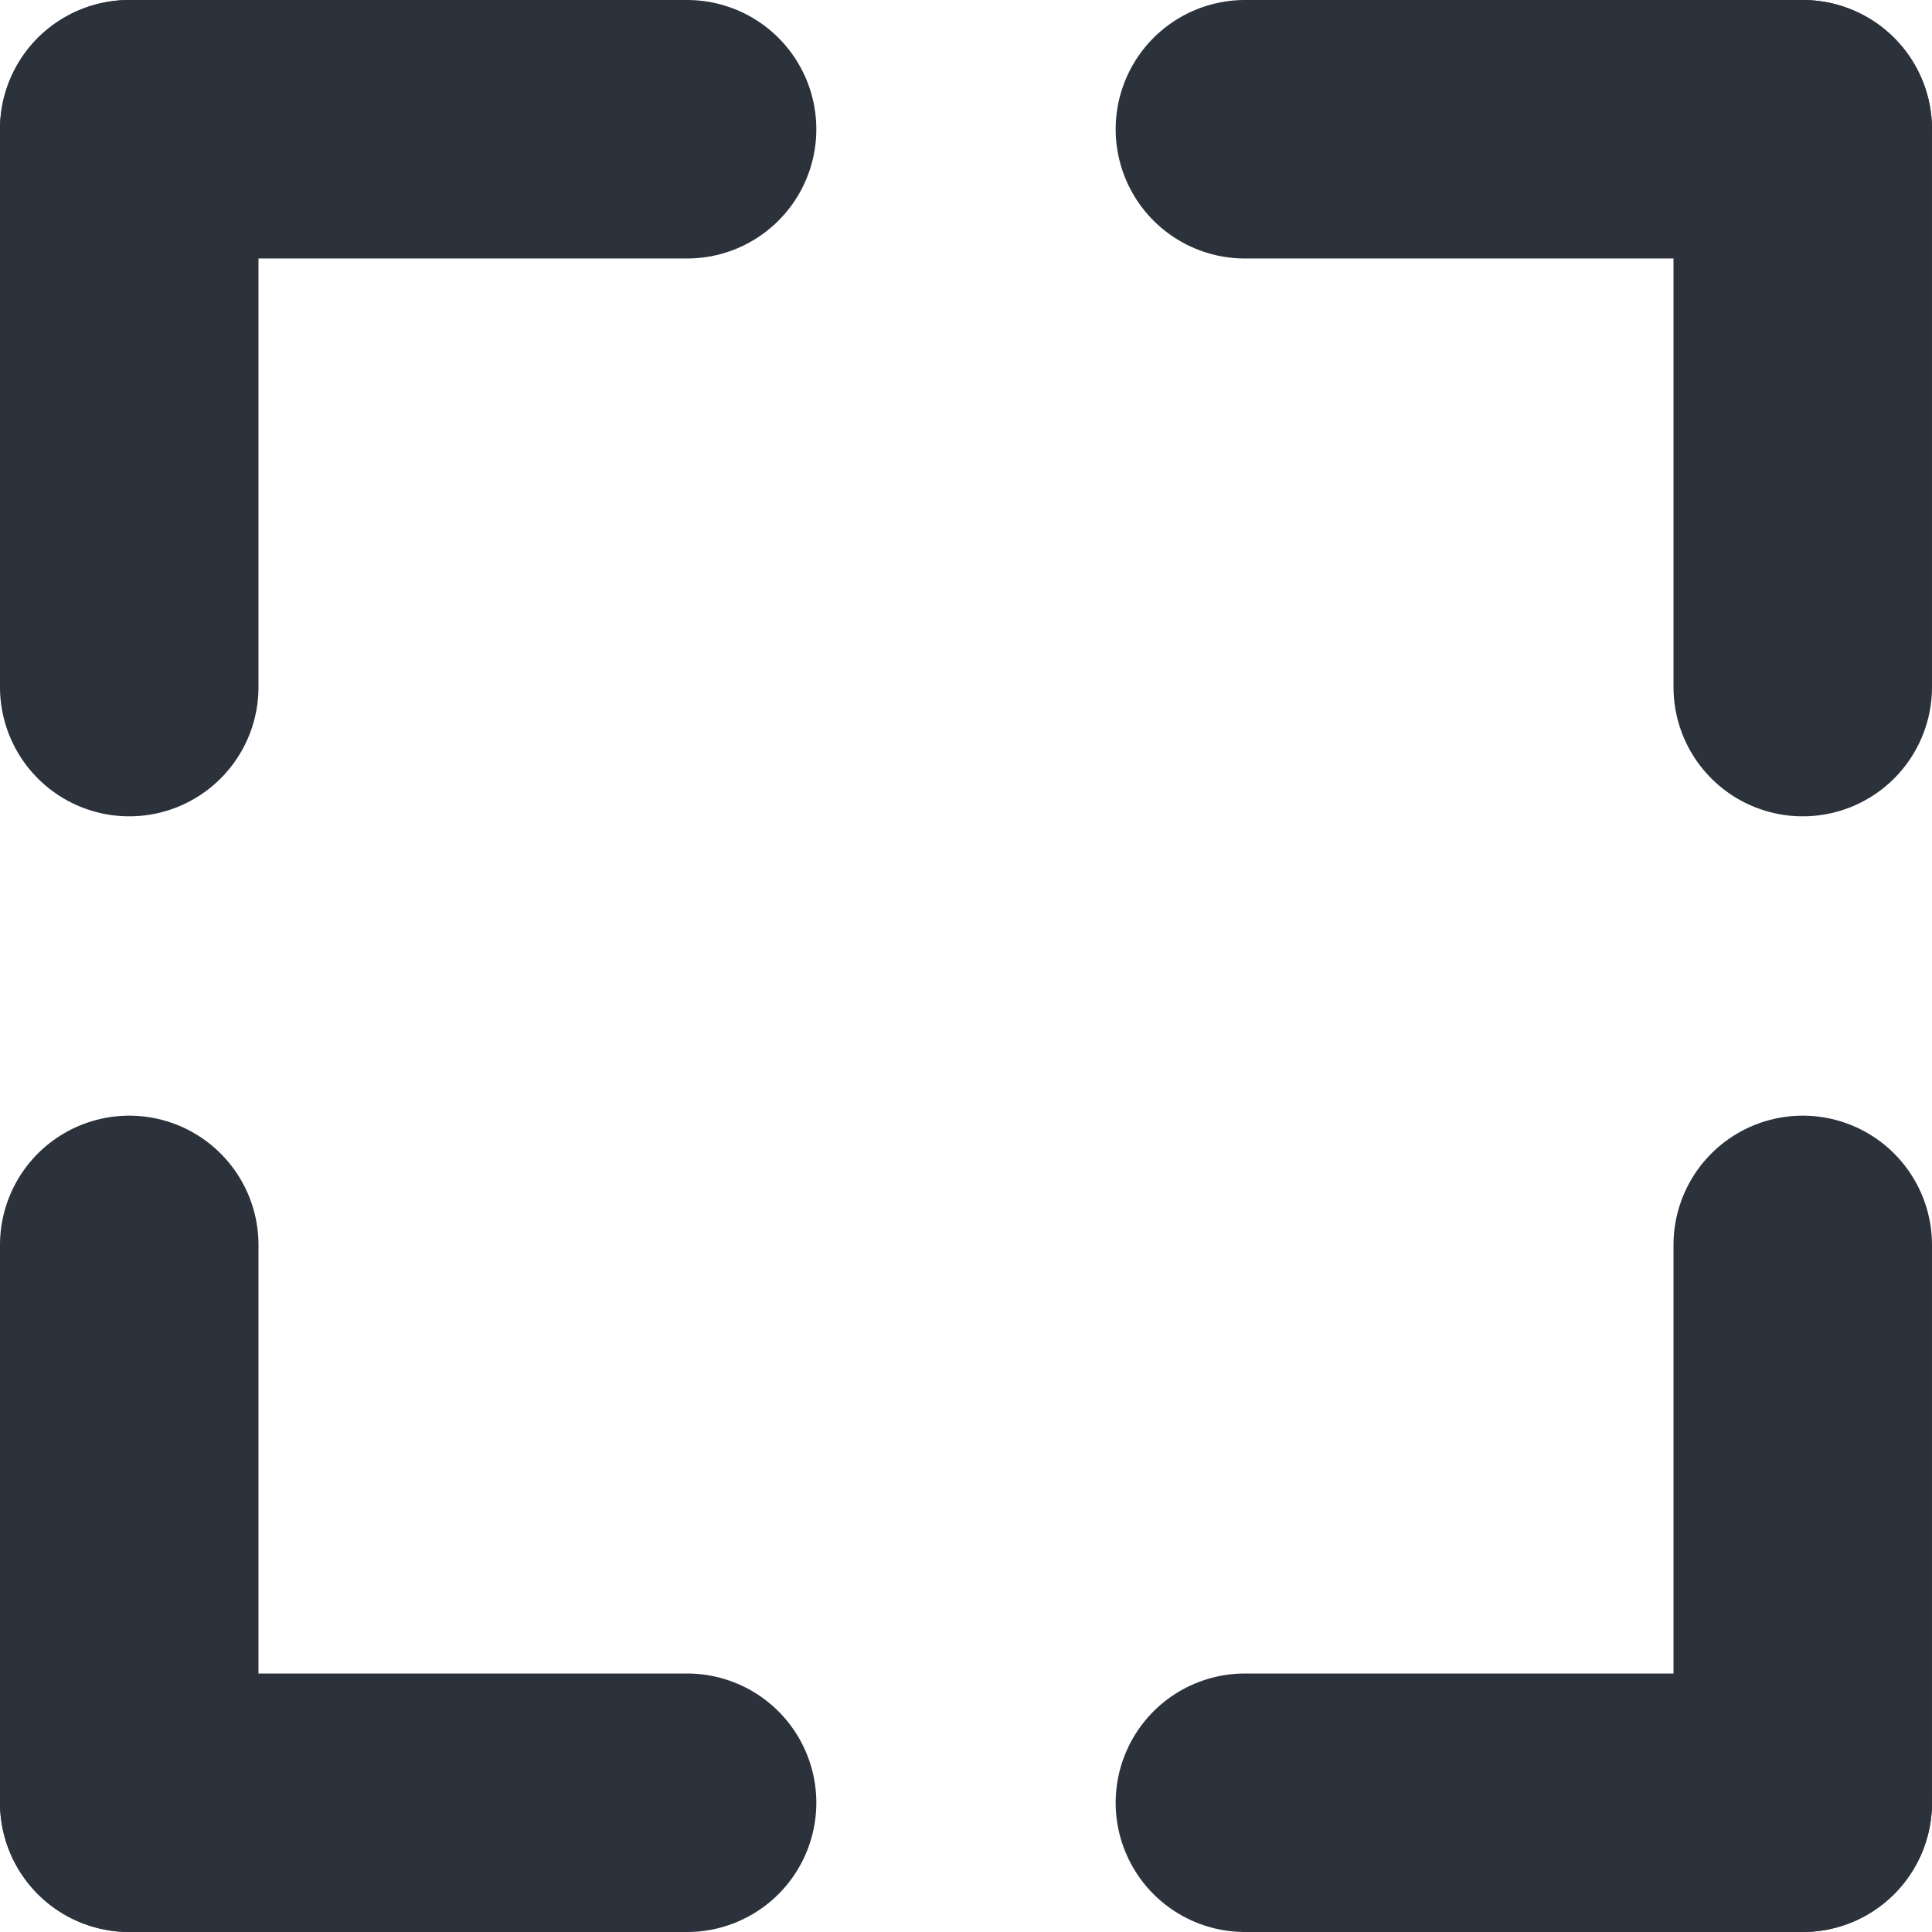
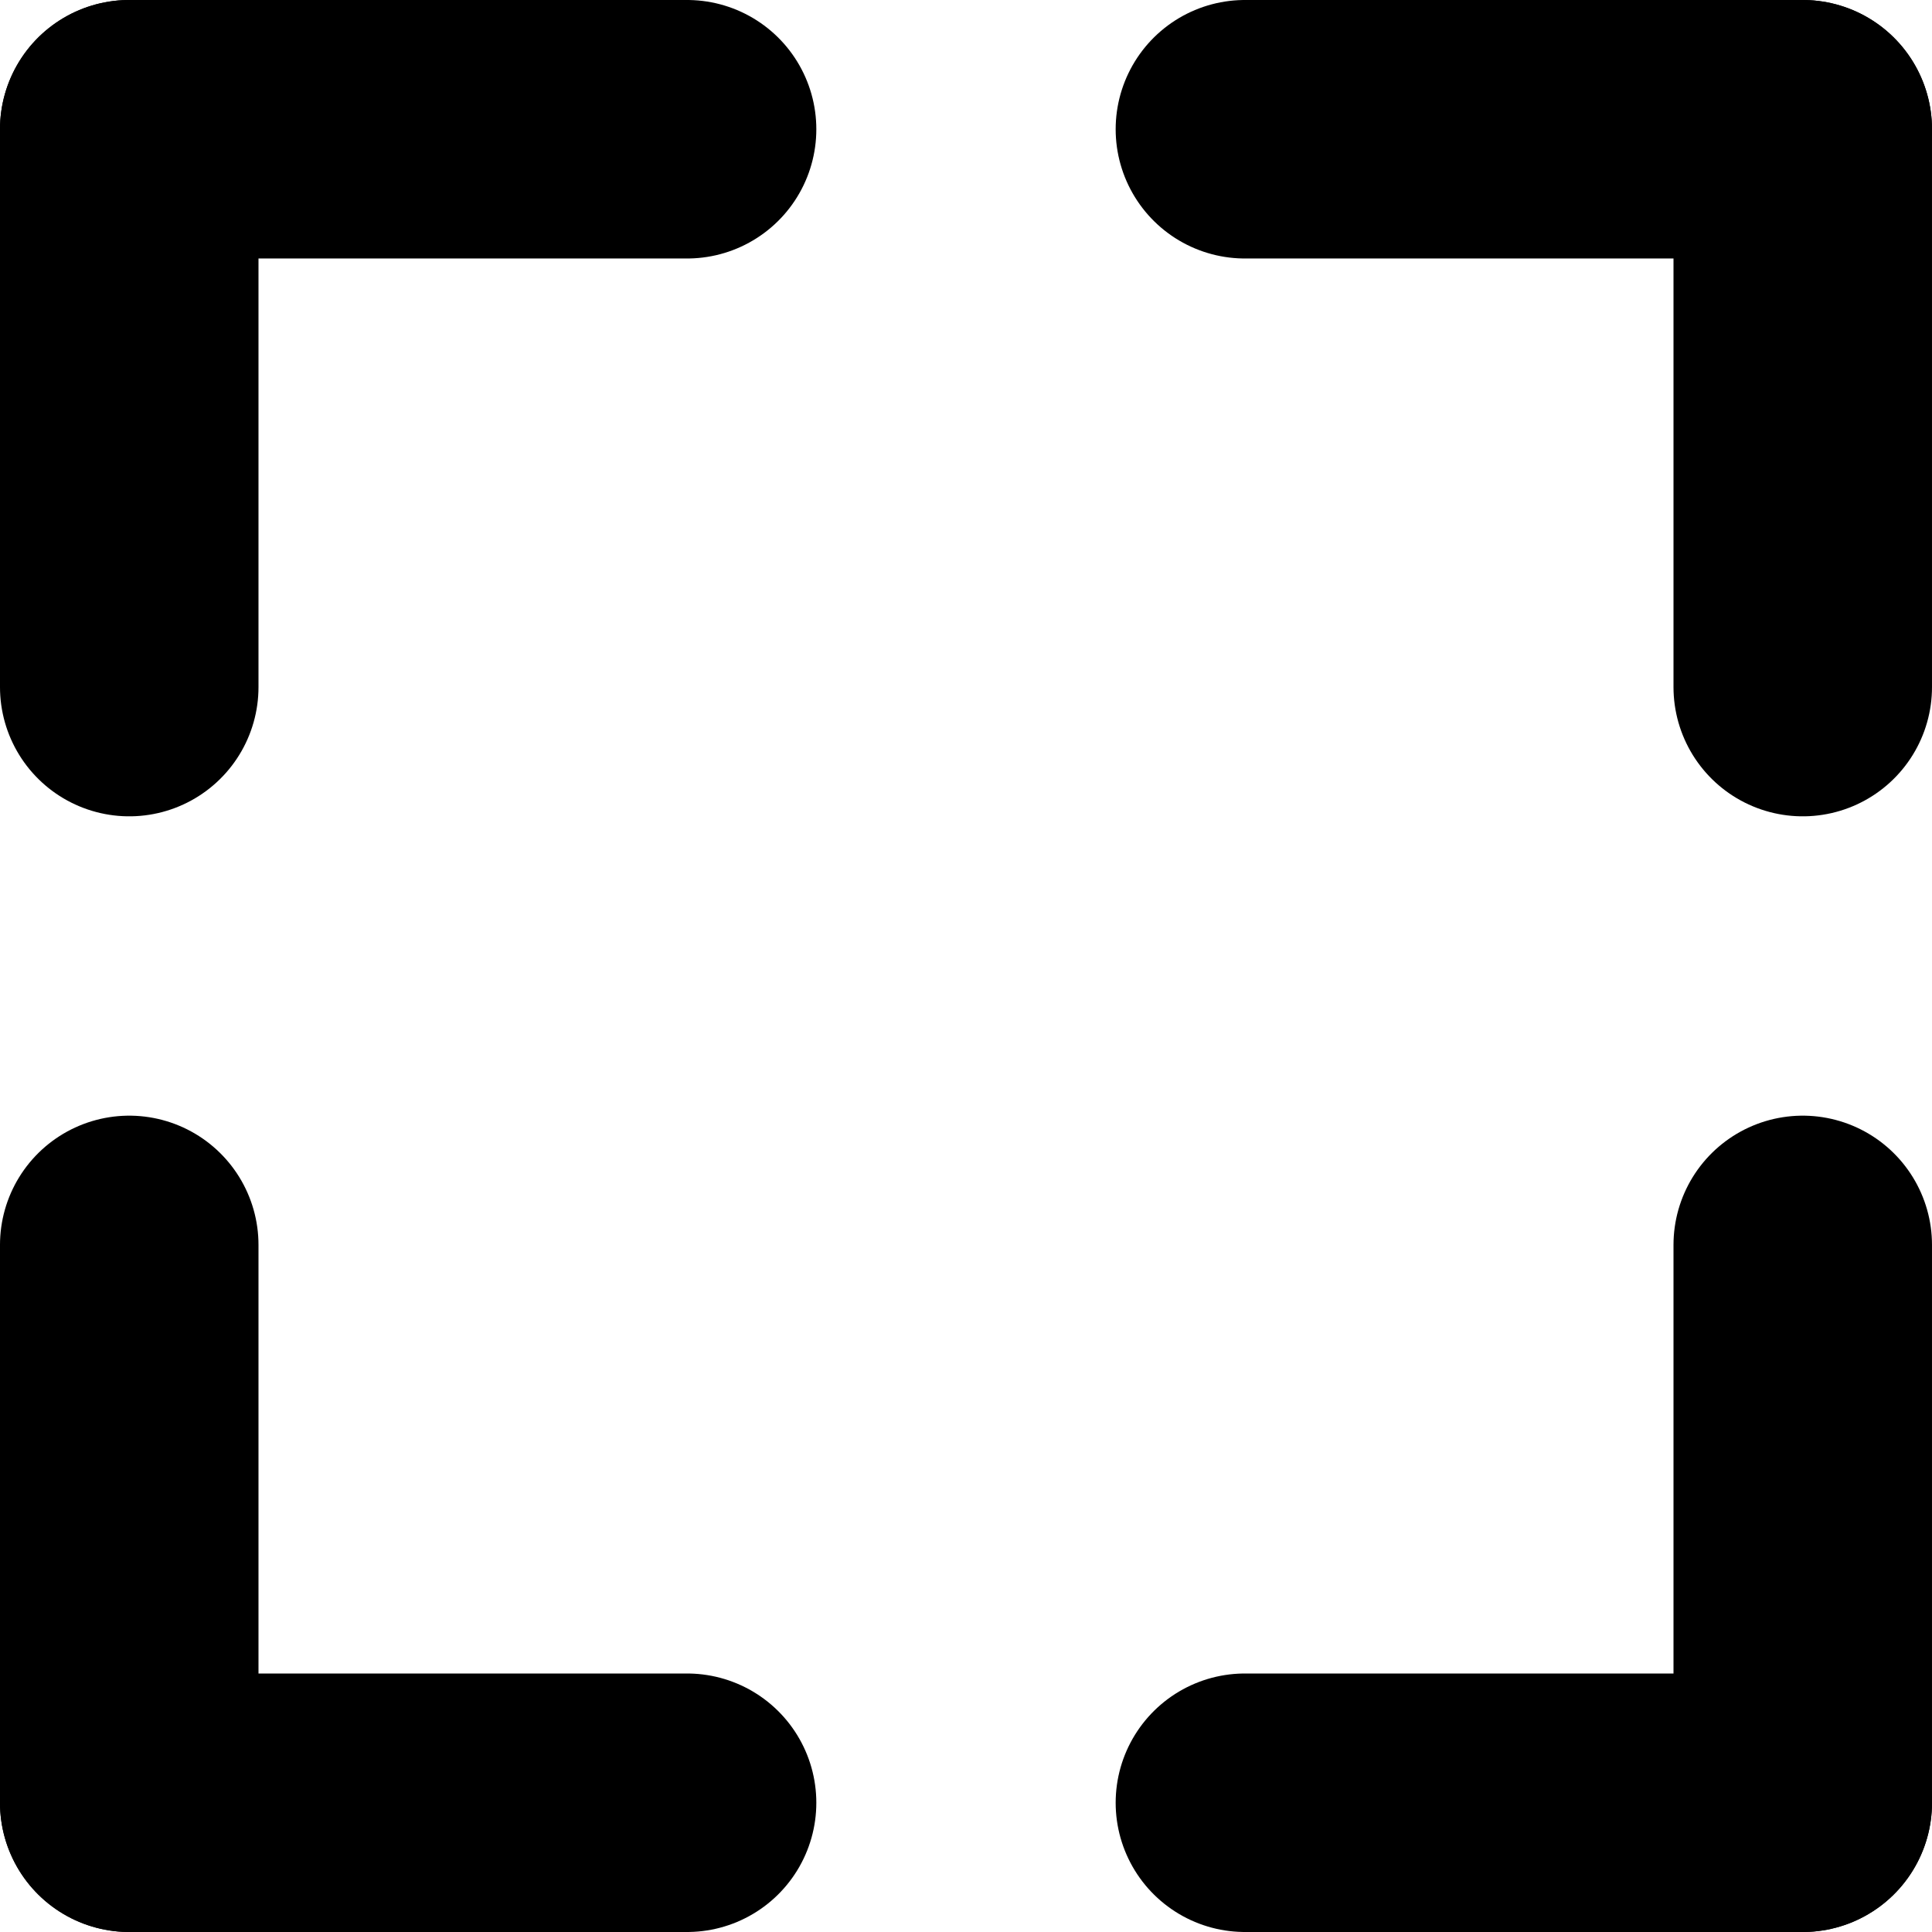
<svg xmlns="http://www.w3.org/2000/svg" version="1.1" width="67.266" height="67.266" viewBox="0,0,67.266,67.266">
  <g transform="translate(-206.3672,-146.3672)">
-     <g fill="none" stroke="#2b323b" stroke-linecap="round" stroke-miterlimit="10">
+     <g fill="none" stroke="#000000" stroke-linecap="round" stroke-miterlimit="10">
      <path d="" stroke-width="5" stroke-linejoin="miter" />
      <g stroke-width="9" stroke-linejoin="round">
        <path d="M230.289,150.867h-19.422" />
        <path d="M210.867,150.867v19.422" />
      </g>
      <g stroke-width="9" stroke-linejoin="round">
        <path d="M249.711,150.867h19.422" />
        <path d="M269.133,150.867v19.422" />
      </g>
      <g stroke-width="9" stroke-linejoin="round">
        <path d="M249.711,209.133h19.422" />
        <path d="M269.133,209.133v-19.422" />
      </g>
      <g stroke-width="9" stroke-linejoin="round">
        <path d="M230.289,209.133h-19.422" />
        <path d="M210.867,209.133v-19.422" />
      </g>
    </g>
  </g>
</svg>
